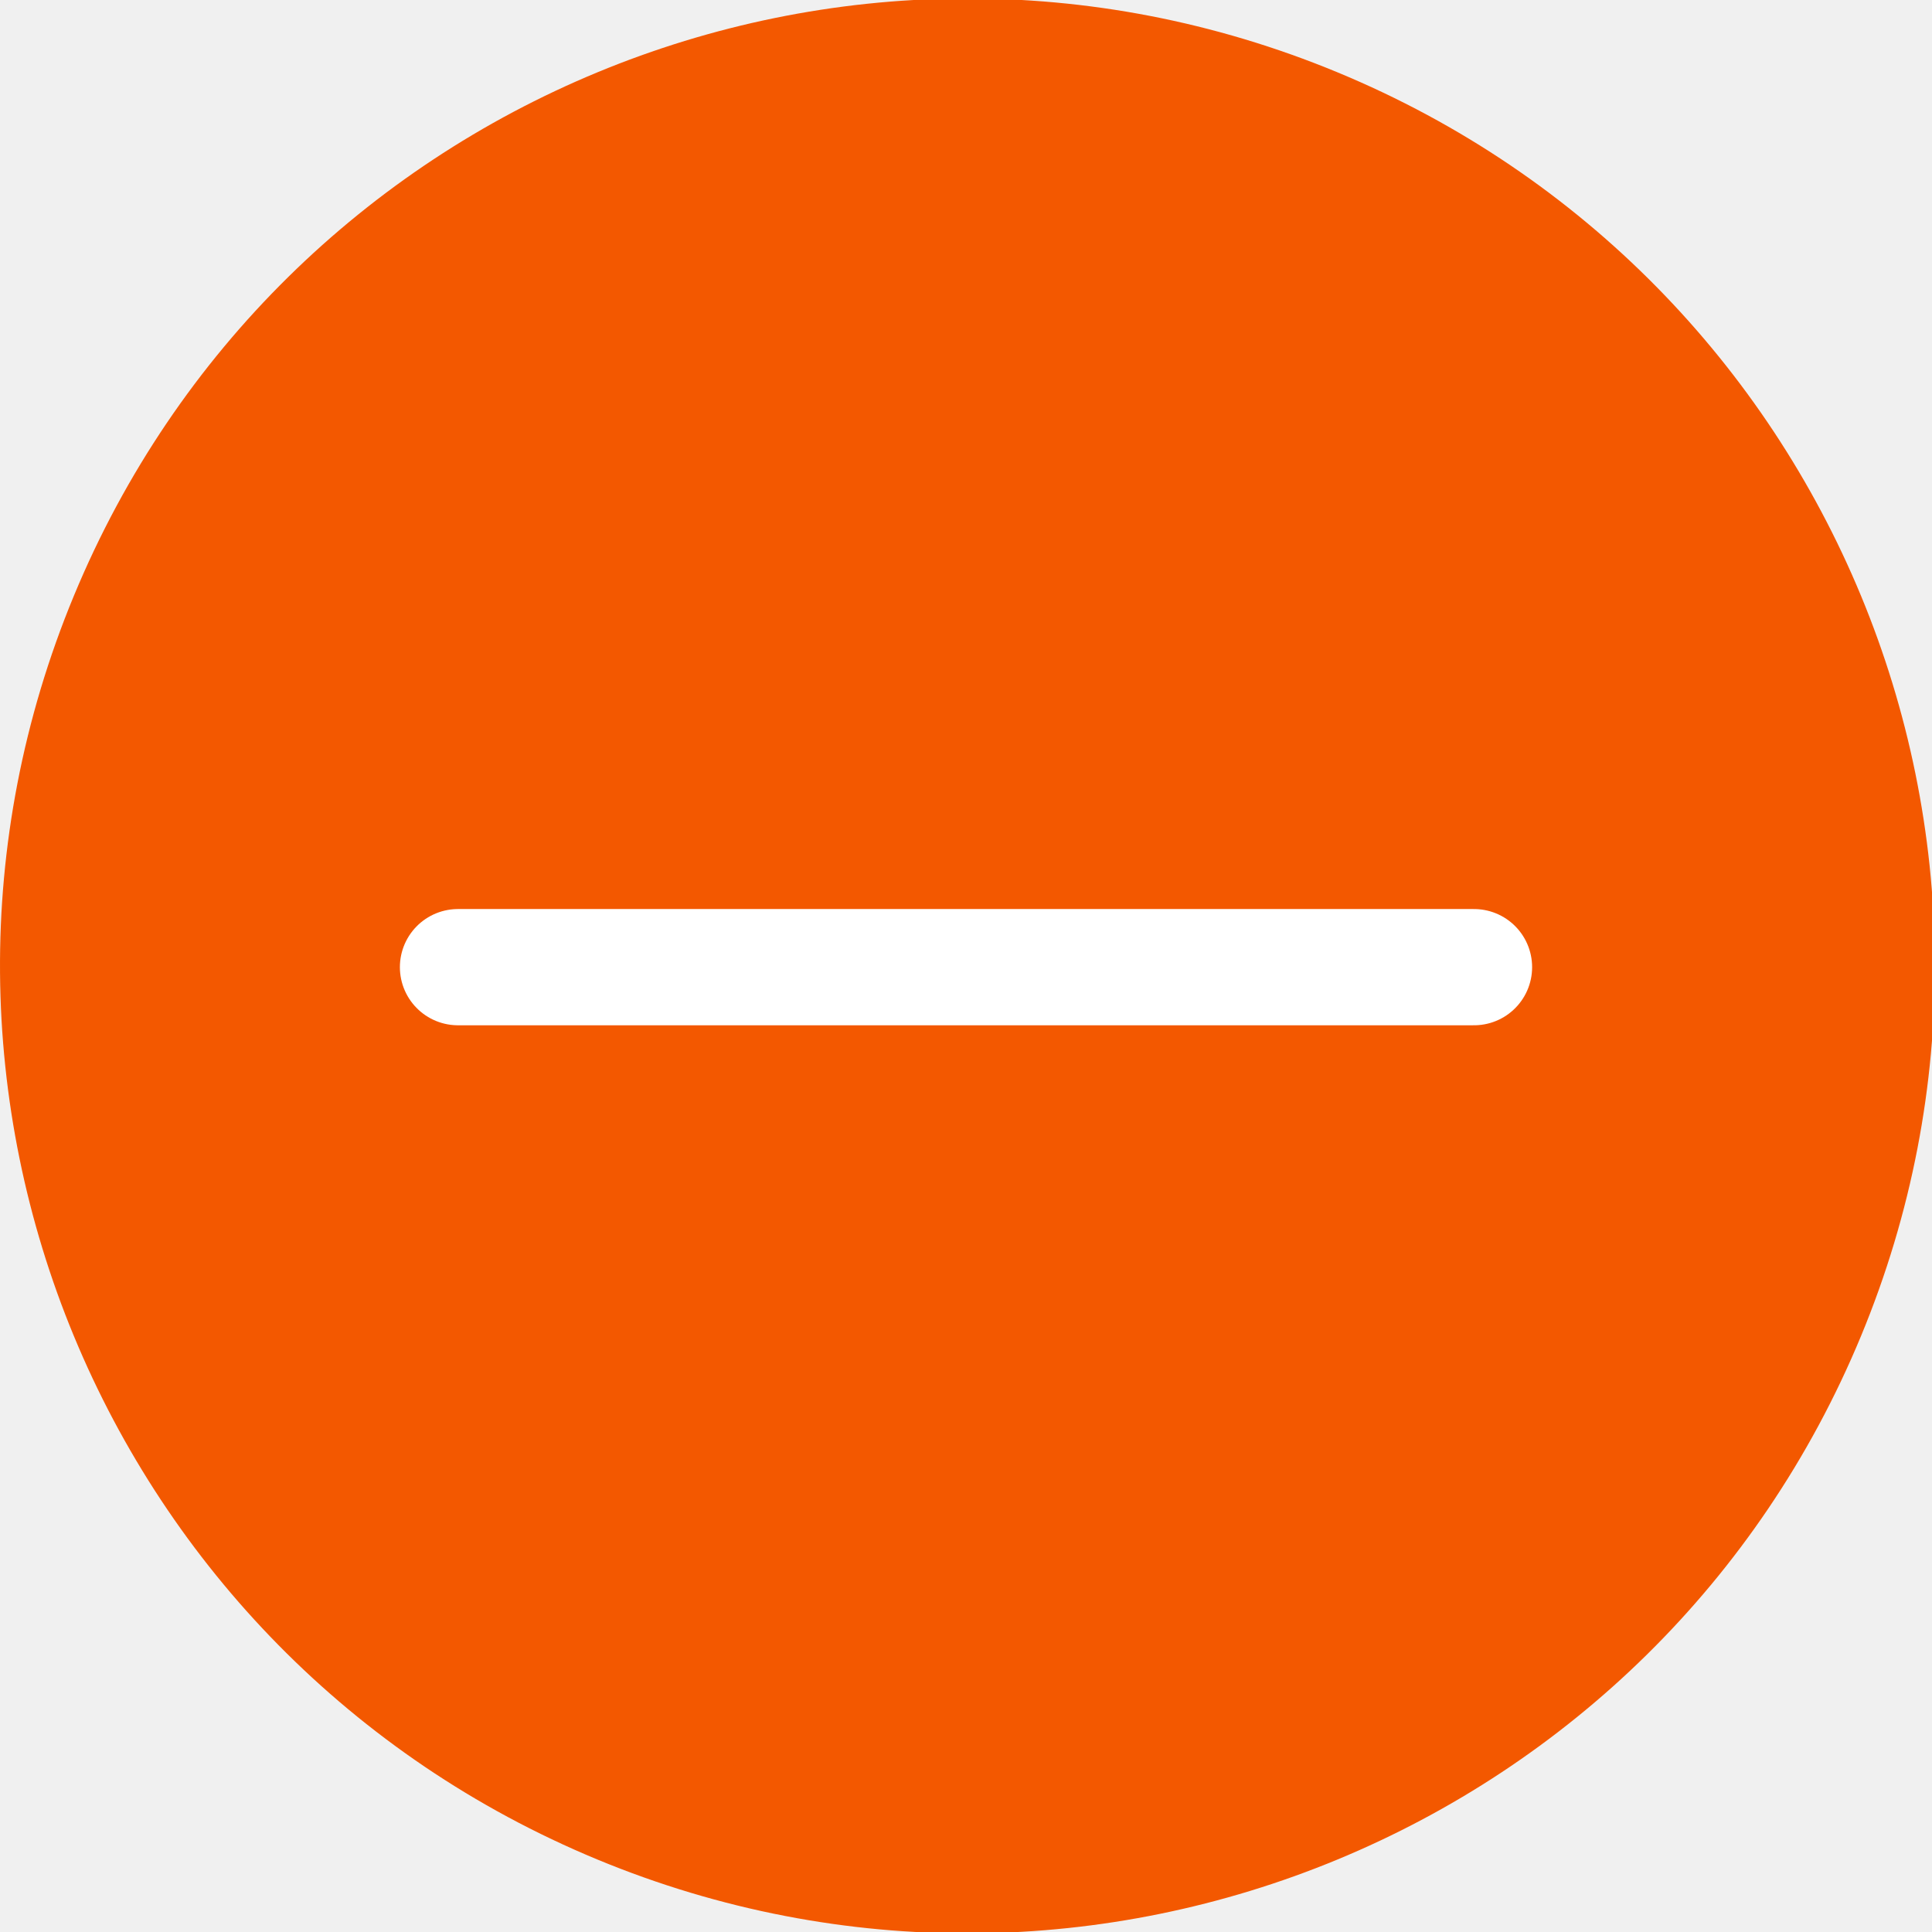
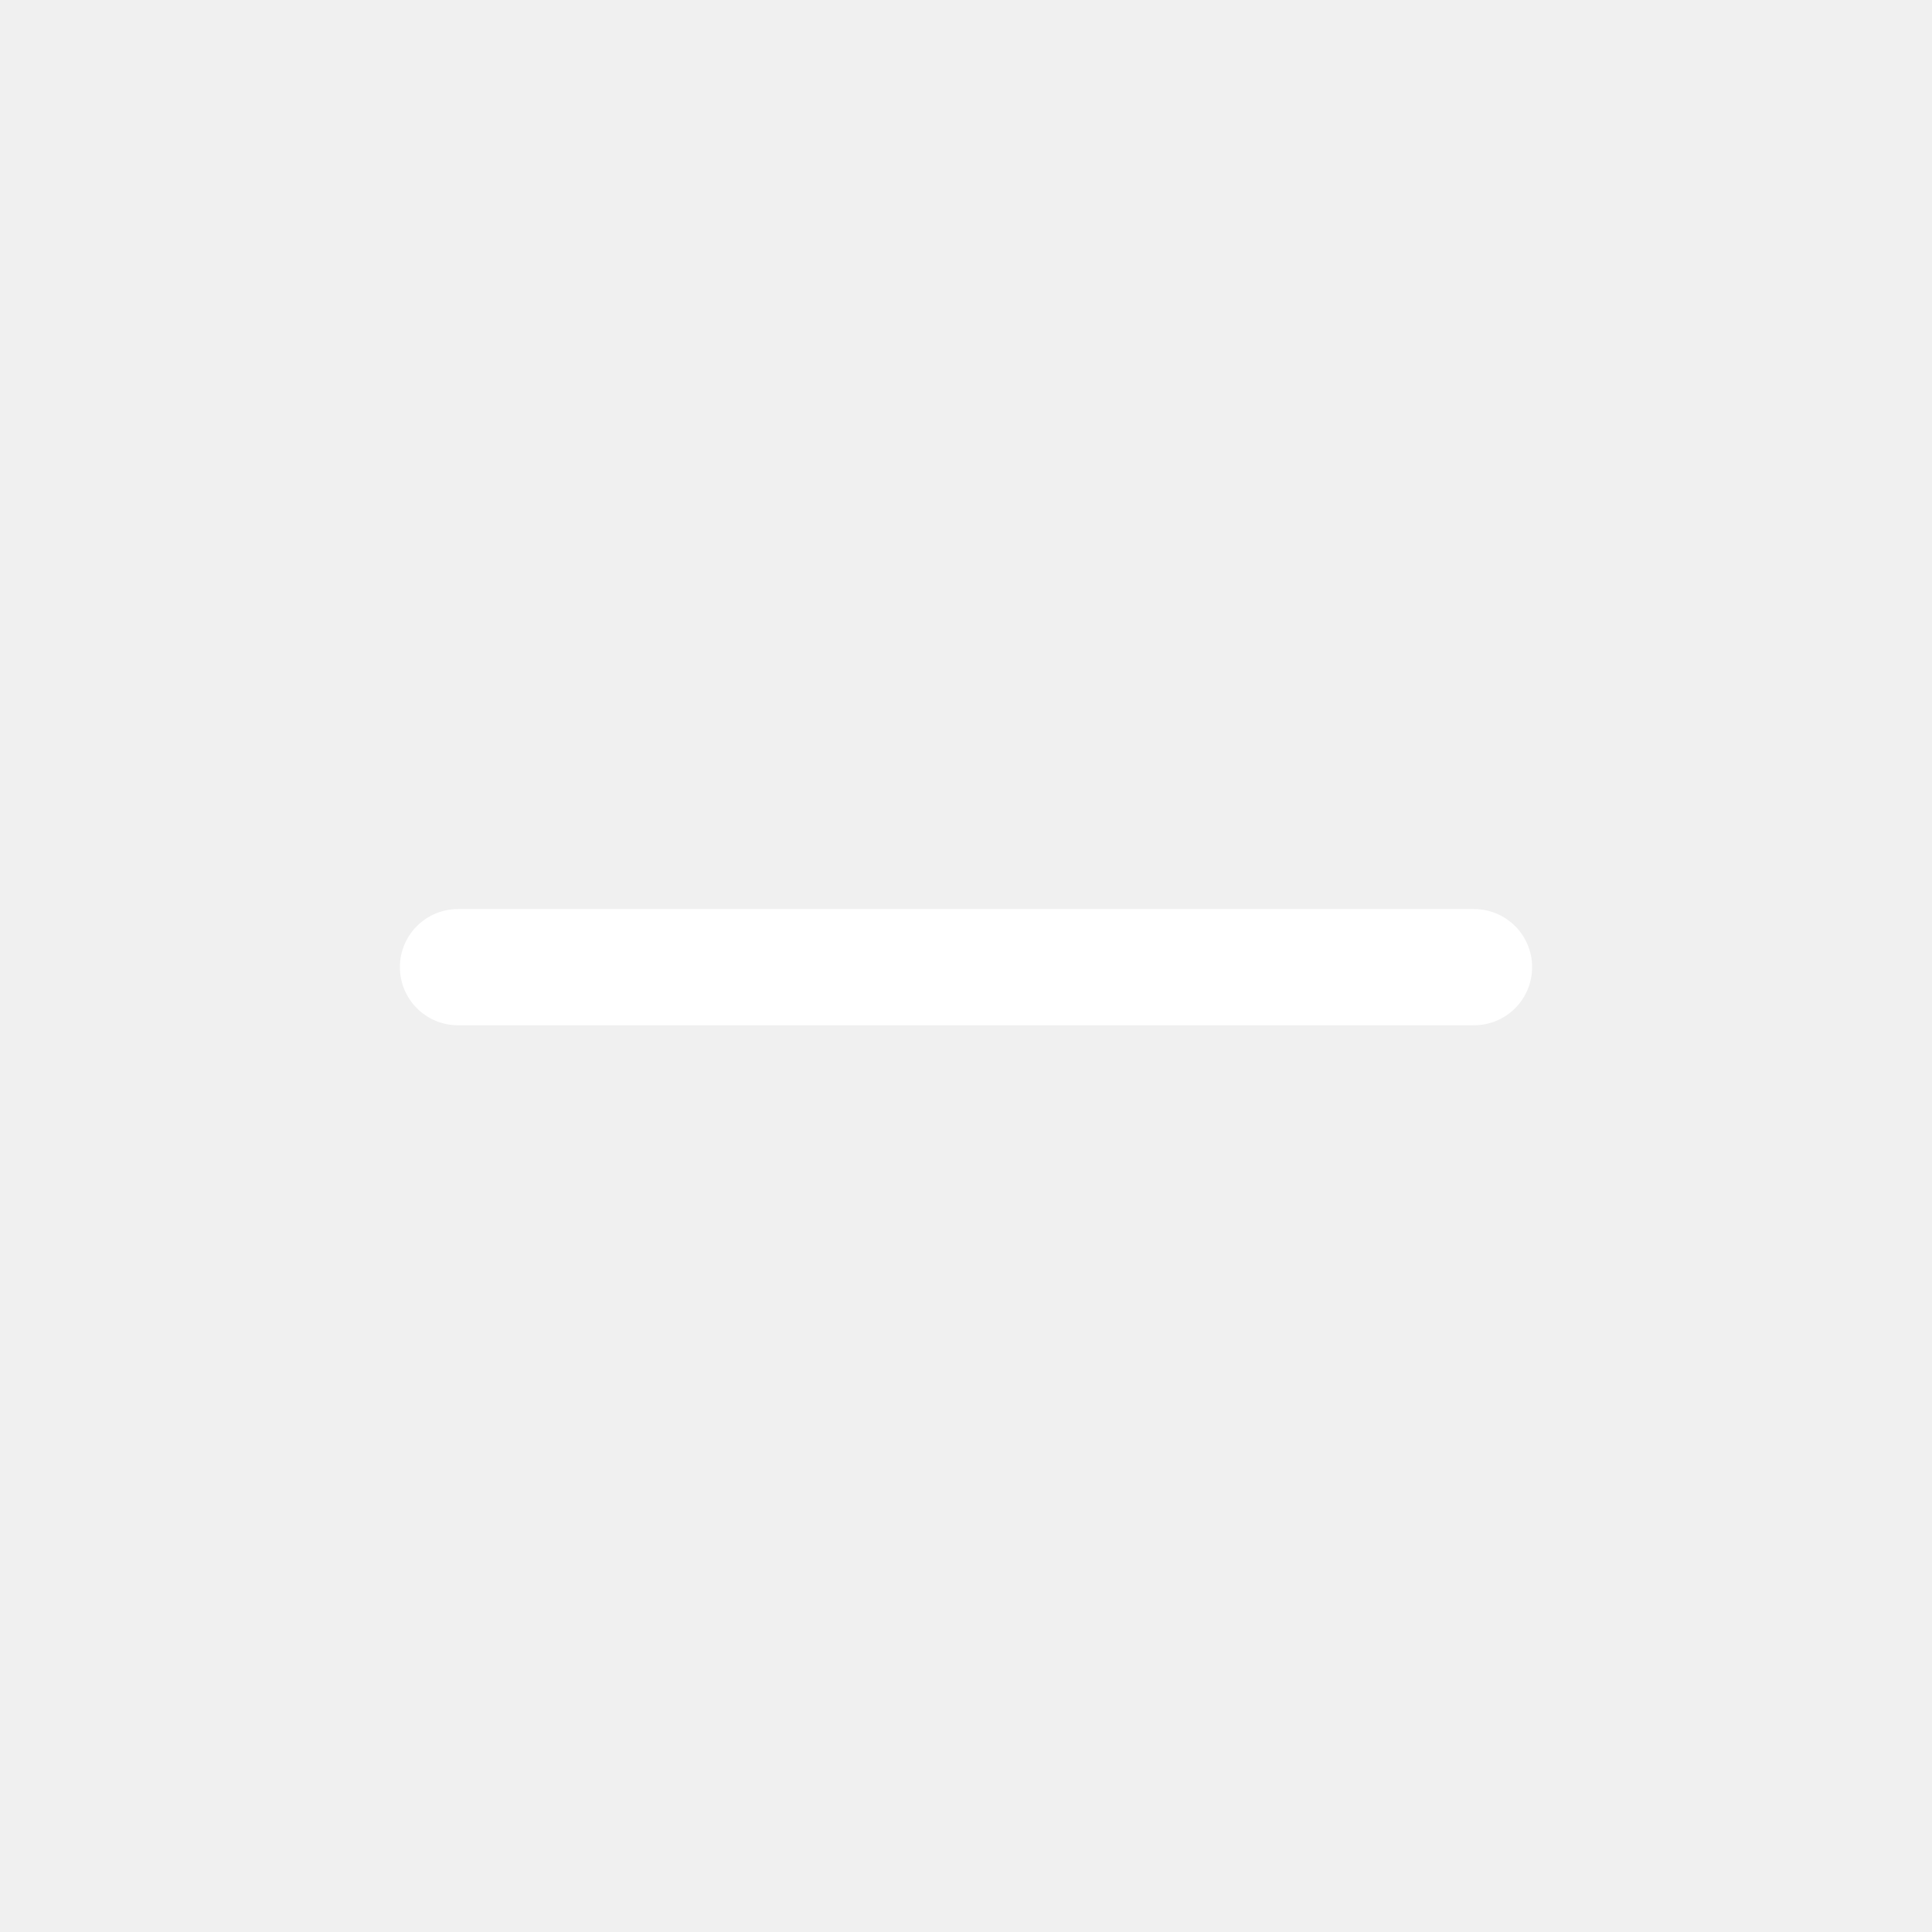
<svg xmlns="http://www.w3.org/2000/svg" version="1.1" id="Ebene_1" x="0px" y="0px" viewBox="0 0 83.1 83.1" style="enable-background:new 0 0 83.1 83.1;" xml:space="preserve">
  <style type="text/css">
- 	.st0{fill:#036D99;}
- 	.st1{display:none;fill:none;stroke:#FFFFFF;stroke-width:2;stroke-linecap:round;stroke-miterlimit:10;}
- 	.st2{fill:none;stroke:#FFFFFF;stroke-width:5;stroke-linecap:round;stroke-miterlimit:10;}
- 	.st3{fill:none;stroke:#FFFFFF;stroke-width:6;stroke-linecap:round;stroke-miterlimit:10;}
- 	.st4{display:none;fill:none;stroke:#FFFFFF;stroke-width:6;stroke-linecap:round;stroke-miterlimit:10;}
- 	.st5{fill:#F35800;}
- 	.st6{display:none;fill:none;stroke:#FFFFFF;stroke-width:5.52;stroke-miterlimit:10;}
- 	.st7{fill:#898989;}
- 	.st8{display:none;}
- 	.st9{fill:none;stroke:#FFFFFF;stroke-width:1.84;stroke-linecap:round;stroke-miterlimit:10;}
- 	.st10{display:inline;fill:none;stroke:#FFFFFF;stroke-width:6;stroke-linecap:round;stroke-miterlimit:10;}
- 	.st11{display:inline;fill:none;stroke:#FFFFFF;stroke-width:6;stroke-linecap:round;stroke-linejoin:round;stroke-miterlimit:10;}
- 	.st12{display:inline;fill:none;stroke:#FFFFFF;stroke-width:4;stroke-linecap:round;stroke-linejoin:round;stroke-miterlimit:10;}
- 	.st13{display:inline;}
- 	.st14{fill:none;stroke:#FFFFFF;stroke-width:4;stroke-linecap:round;stroke-linejoin:round;stroke-miterlimit:10;}
+ 	.st0{display:none;}
+ 	.st1{fill:none;stroke:#FFFFFF;stroke-width:1.84;stroke-linecap:round;stroke-miterlimit:10;}
+ 	.st2{display:inline;fill:none;stroke:#FFFFFF;stroke-width:6;stroke-linecap:round;stroke-miterlimit:10;}
+ 	.st3{display:inline;fill:none;stroke:#FFFFFF;stroke-width:6;stroke-linecap:round;stroke-linejoin:round;stroke-miterlimit:10;}
+ 	.st4{display:inline;fill:none;stroke:#FFFFFF;stroke-width:4;stroke-linecap:round;stroke-linejoin:round;stroke-miterlimit:10;}
+ 	.st5{display:inline;}
+ 	.st6{fill:none;stroke:#FFFFFF;stroke-width:4;stroke-linecap:round;stroke-linejoin:round;stroke-miterlimit:10;}
	
- 		.st15{display:inline;fill:#FFFFFF;stroke:#FFFFFF;stroke-width:4;stroke-linecap:round;stroke-linejoin:round;stroke-miterlimit:10;}
- 	.st16{opacity:0.5;}
- 	.st17{fill:none;stroke:#444444;stroke-width:4;stroke-linecap:round;stroke-linejoin:round;stroke-miterlimit:10;}
- 	.st18{fill:#444444;stroke:#444444;stroke-width:4;stroke-linecap:round;stroke-linejoin:round;stroke-miterlimit:10;}
- 	.st19{fill:#FFFFFF;stroke:#444444;stroke-width:6;stroke-linecap:round;stroke-linejoin:round;stroke-miterlimit:10;}
- 	.st20{fill:#026D99;}
- 	.st21{fill:#FFFFFF;stroke:#FFFFFF;stroke-width:4;stroke-linecap:round;stroke-linejoin:round;stroke-miterlimit:10;}
- 	.st22{fill:#FFFFFF;stroke:#FFFFFF;stroke-width:6;stroke-linecap:round;stroke-linejoin:round;stroke-miterlimit:10;}
- 	.st23{fill:none;stroke:#FFFFFF;stroke-width:5;stroke-linecap:round;stroke-linejoin:round;stroke-miterlimit:10;}
- 	.st24{fill:none;stroke:#B2B2B2;stroke-width:4;stroke-linecap:round;stroke-miterlimit:10;stroke-dasharray:0,10;}
- 	.st25{fill:none;stroke:#F35800;stroke-width:10;stroke-linecap:round;stroke-miterlimit:10;}
- 	.st26{fill:none;stroke:#036D99;stroke-width:8;stroke-linecap:round;stroke-miterlimit:10;}
- 	.st27{display:inline;fill:none;stroke:#036D99;stroke-width:8;stroke-linecap:round;stroke-miterlimit:10;}
- 	.st28{fill:none;stroke:#F3B100;stroke-width:10;stroke-linecap:round;stroke-miterlimit:10;}
+ 		.st7{display:inline;fill:#FFFFFF;stroke:#FFFFFF;stroke-width:4;stroke-linecap:round;stroke-linejoin:round;stroke-miterlimit:10;}
+ 	.st8{opacity:0.5;}
+ 	.st9{fill:none;stroke:#444444;stroke-width:4;stroke-linecap:round;stroke-linejoin:round;stroke-miterlimit:10;}
+ 	.st10{fill:#444444;stroke:#444444;stroke-width:4;stroke-linecap:round;stroke-linejoin:round;stroke-miterlimit:10;}
+ 	.st11{fill:#FFFFFF;stroke:#444444;stroke-width:6;stroke-linecap:round;stroke-linejoin:round;stroke-miterlimit:10;}
+ 	.st12{fill:#FFFFFF;stroke:#FFFFFF;stroke-width:4;stroke-linecap:round;stroke-linejoin:round;stroke-miterlimit:10;}
+ 	.st13{fill:#FFFFFF;stroke:#FFFFFF;stroke-width:6;stroke-linecap:round;stroke-linejoin:round;stroke-miterlimit:10;}
+ 	.st14{fill:none;stroke:#FFFFFF;stroke-width:5;stroke-linecap:round;stroke-miterlimit:10;}
+ 	.st15{fill:none;stroke:#FFFFFF;stroke-width:5;stroke-linecap:round;stroke-linejoin:round;stroke-miterlimit:10;}
+ 	.st16{fill:none;stroke:#B2B2B2;stroke-width:4;stroke-linecap:round;stroke-miterlimit:10;stroke-dasharray:0,10;}
+ 	.st17{fill:none;stroke:#F35800;stroke-width:10;stroke-linecap:round;stroke-miterlimit:10;}
+ 	.st18{fill:none;stroke:#036D99;stroke-width:8;stroke-linecap:round;stroke-miterlimit:10;}
+ 	.st19{display:inline;fill:none;stroke:#036D99;stroke-width:8;stroke-linecap:round;stroke-miterlimit:10;}
+ 	.st20{fill:none;stroke:#F3B100;stroke-width:10;stroke-linecap:round;stroke-miterlimit:10;}
+ 	.st21{fill:none;stroke:#FFFFFF;stroke-width:6;stroke-linecap:round;stroke-miterlimit:10;}
+ 	.st22{display:none;fill:none;stroke:#FFFFFF;stroke-width:2;stroke-linecap:round;stroke-miterlimit:10;}
</style>
  <g>
    <g>
-       <ellipse transform="matrix(0.3827 -0.9239 0.9239 0.3827 -12.7425 64.0607)" class="st5" cx="41.6" cy="41.6" rx="41.6" ry="41.6" />
-     </g>
-     <g>
-       <line class="st2" x1="19.7" y1="41.6" x2="63.4" y2="41.6" />
+       <line class="st14" x1="19.7" y1="41.6" x2="63.4" y2="41.6" />
    </g>
  </g>
</svg>
